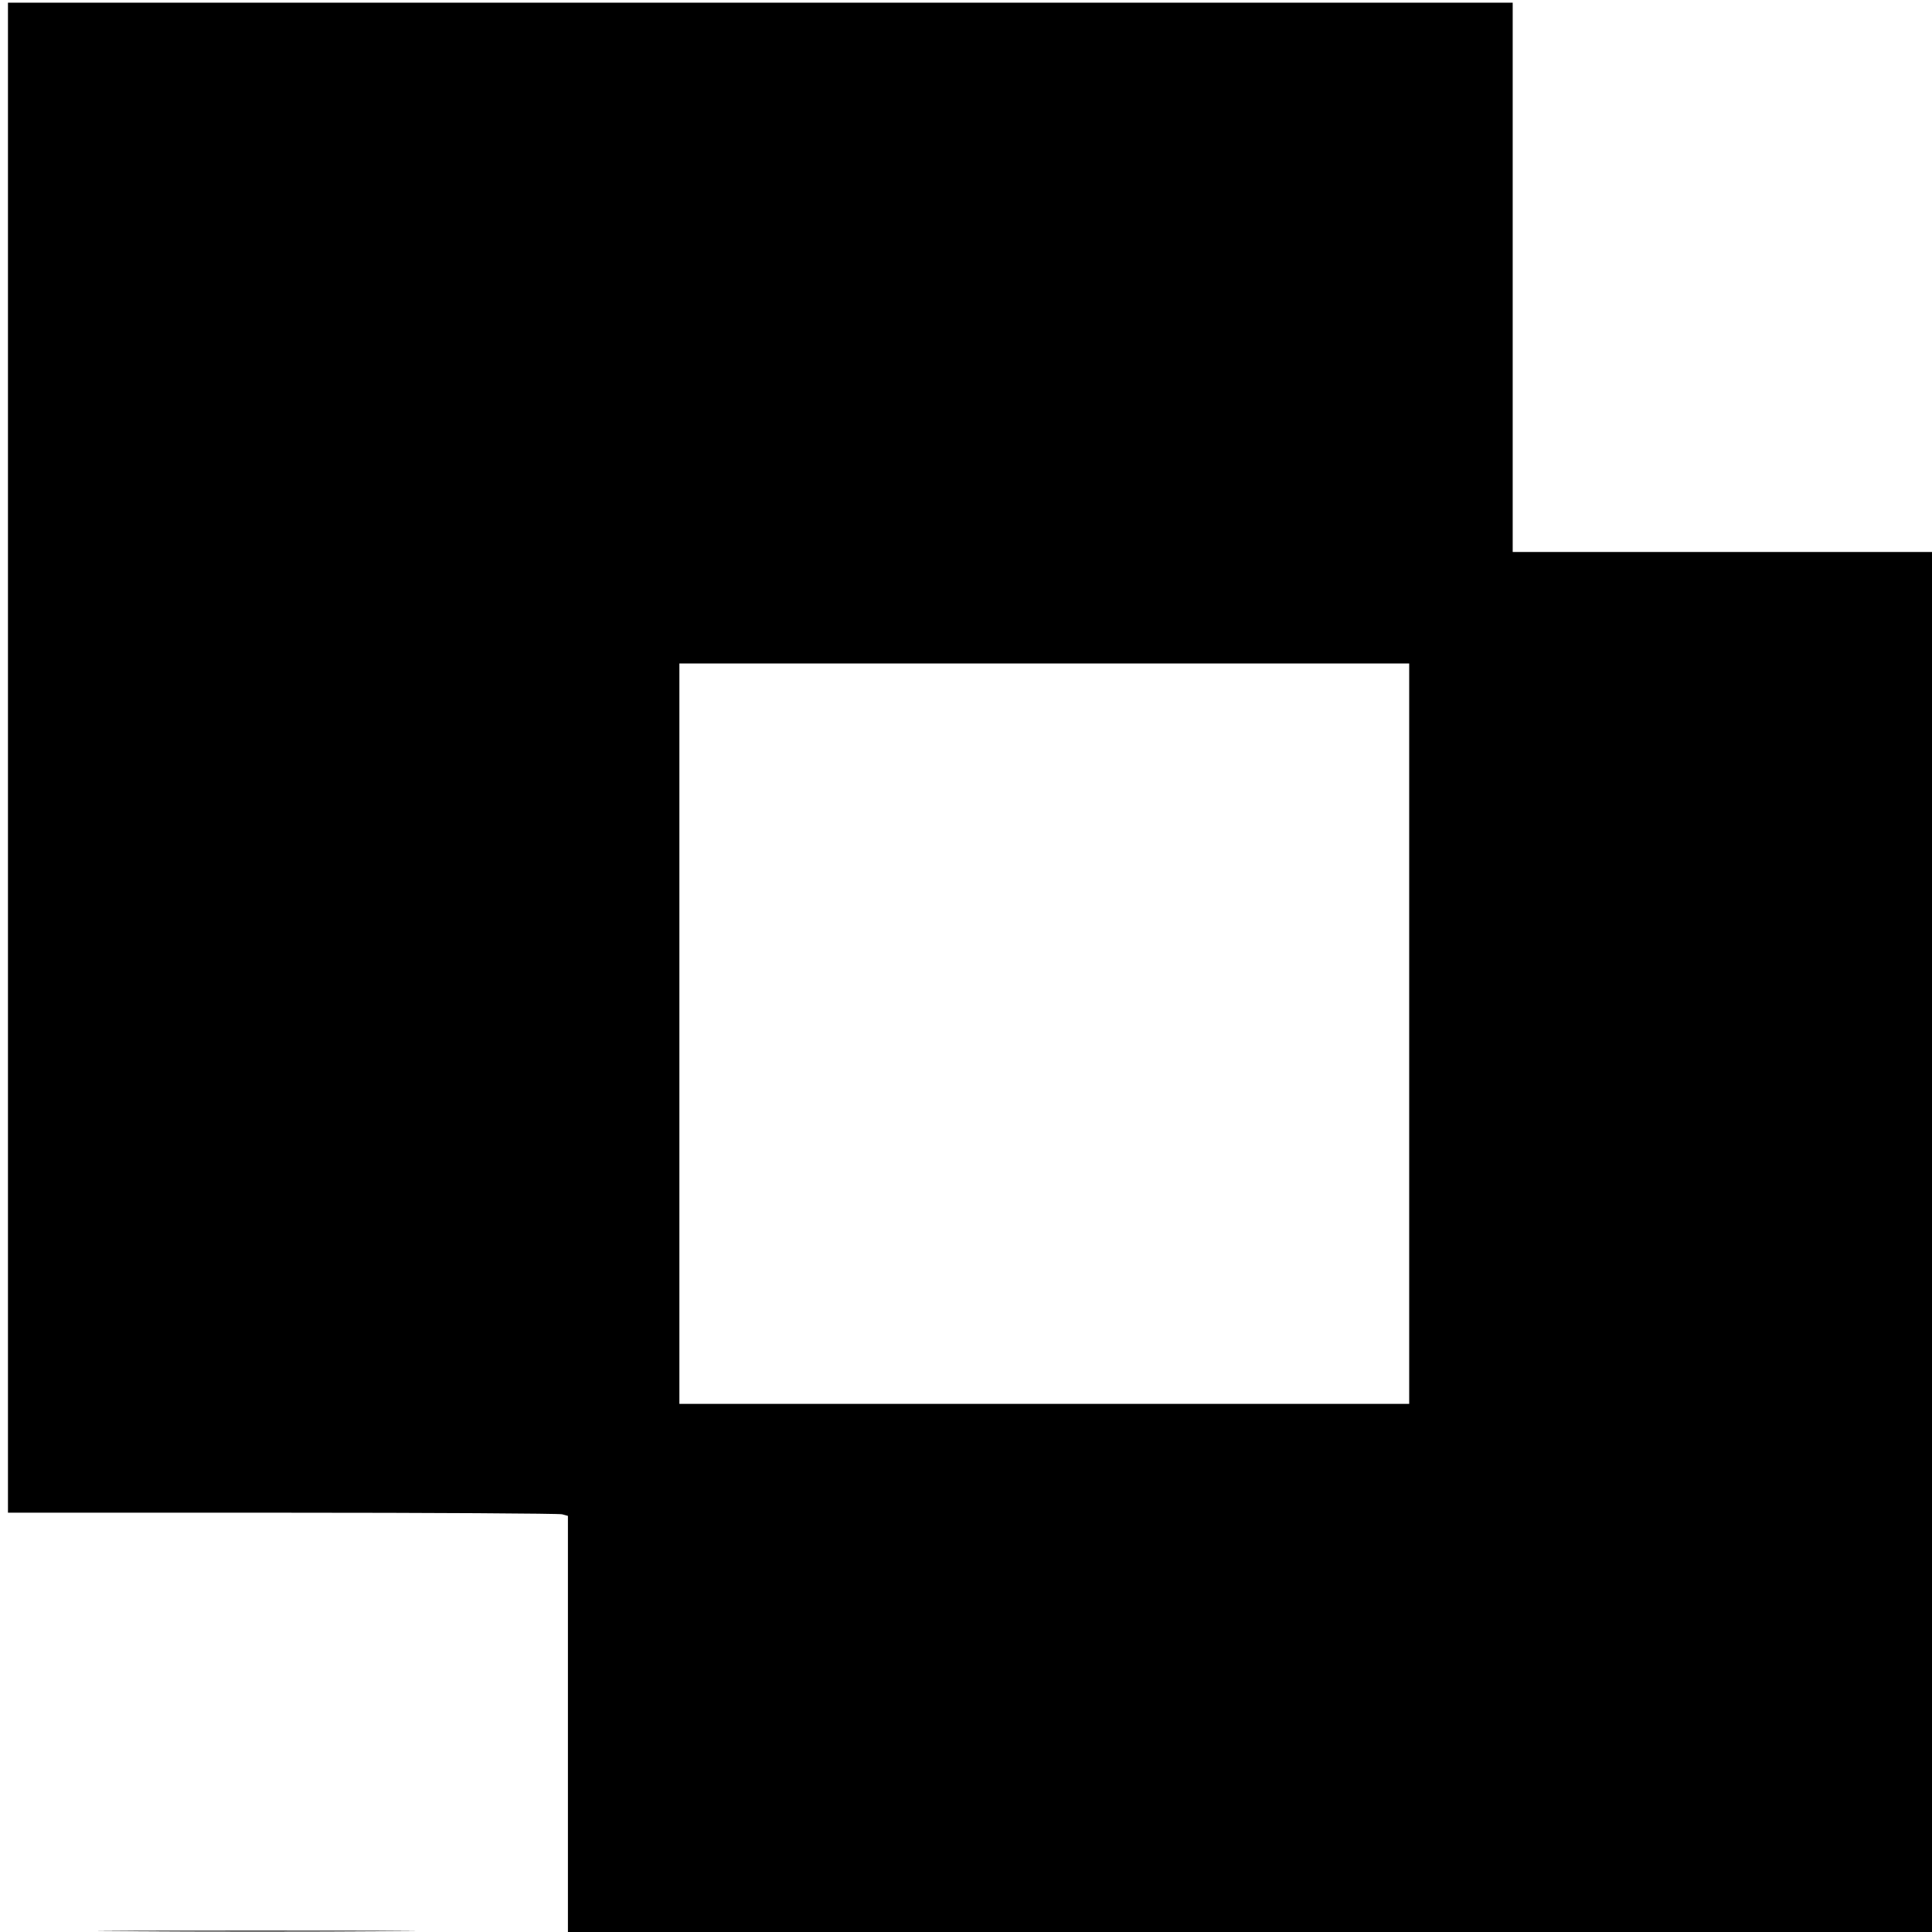
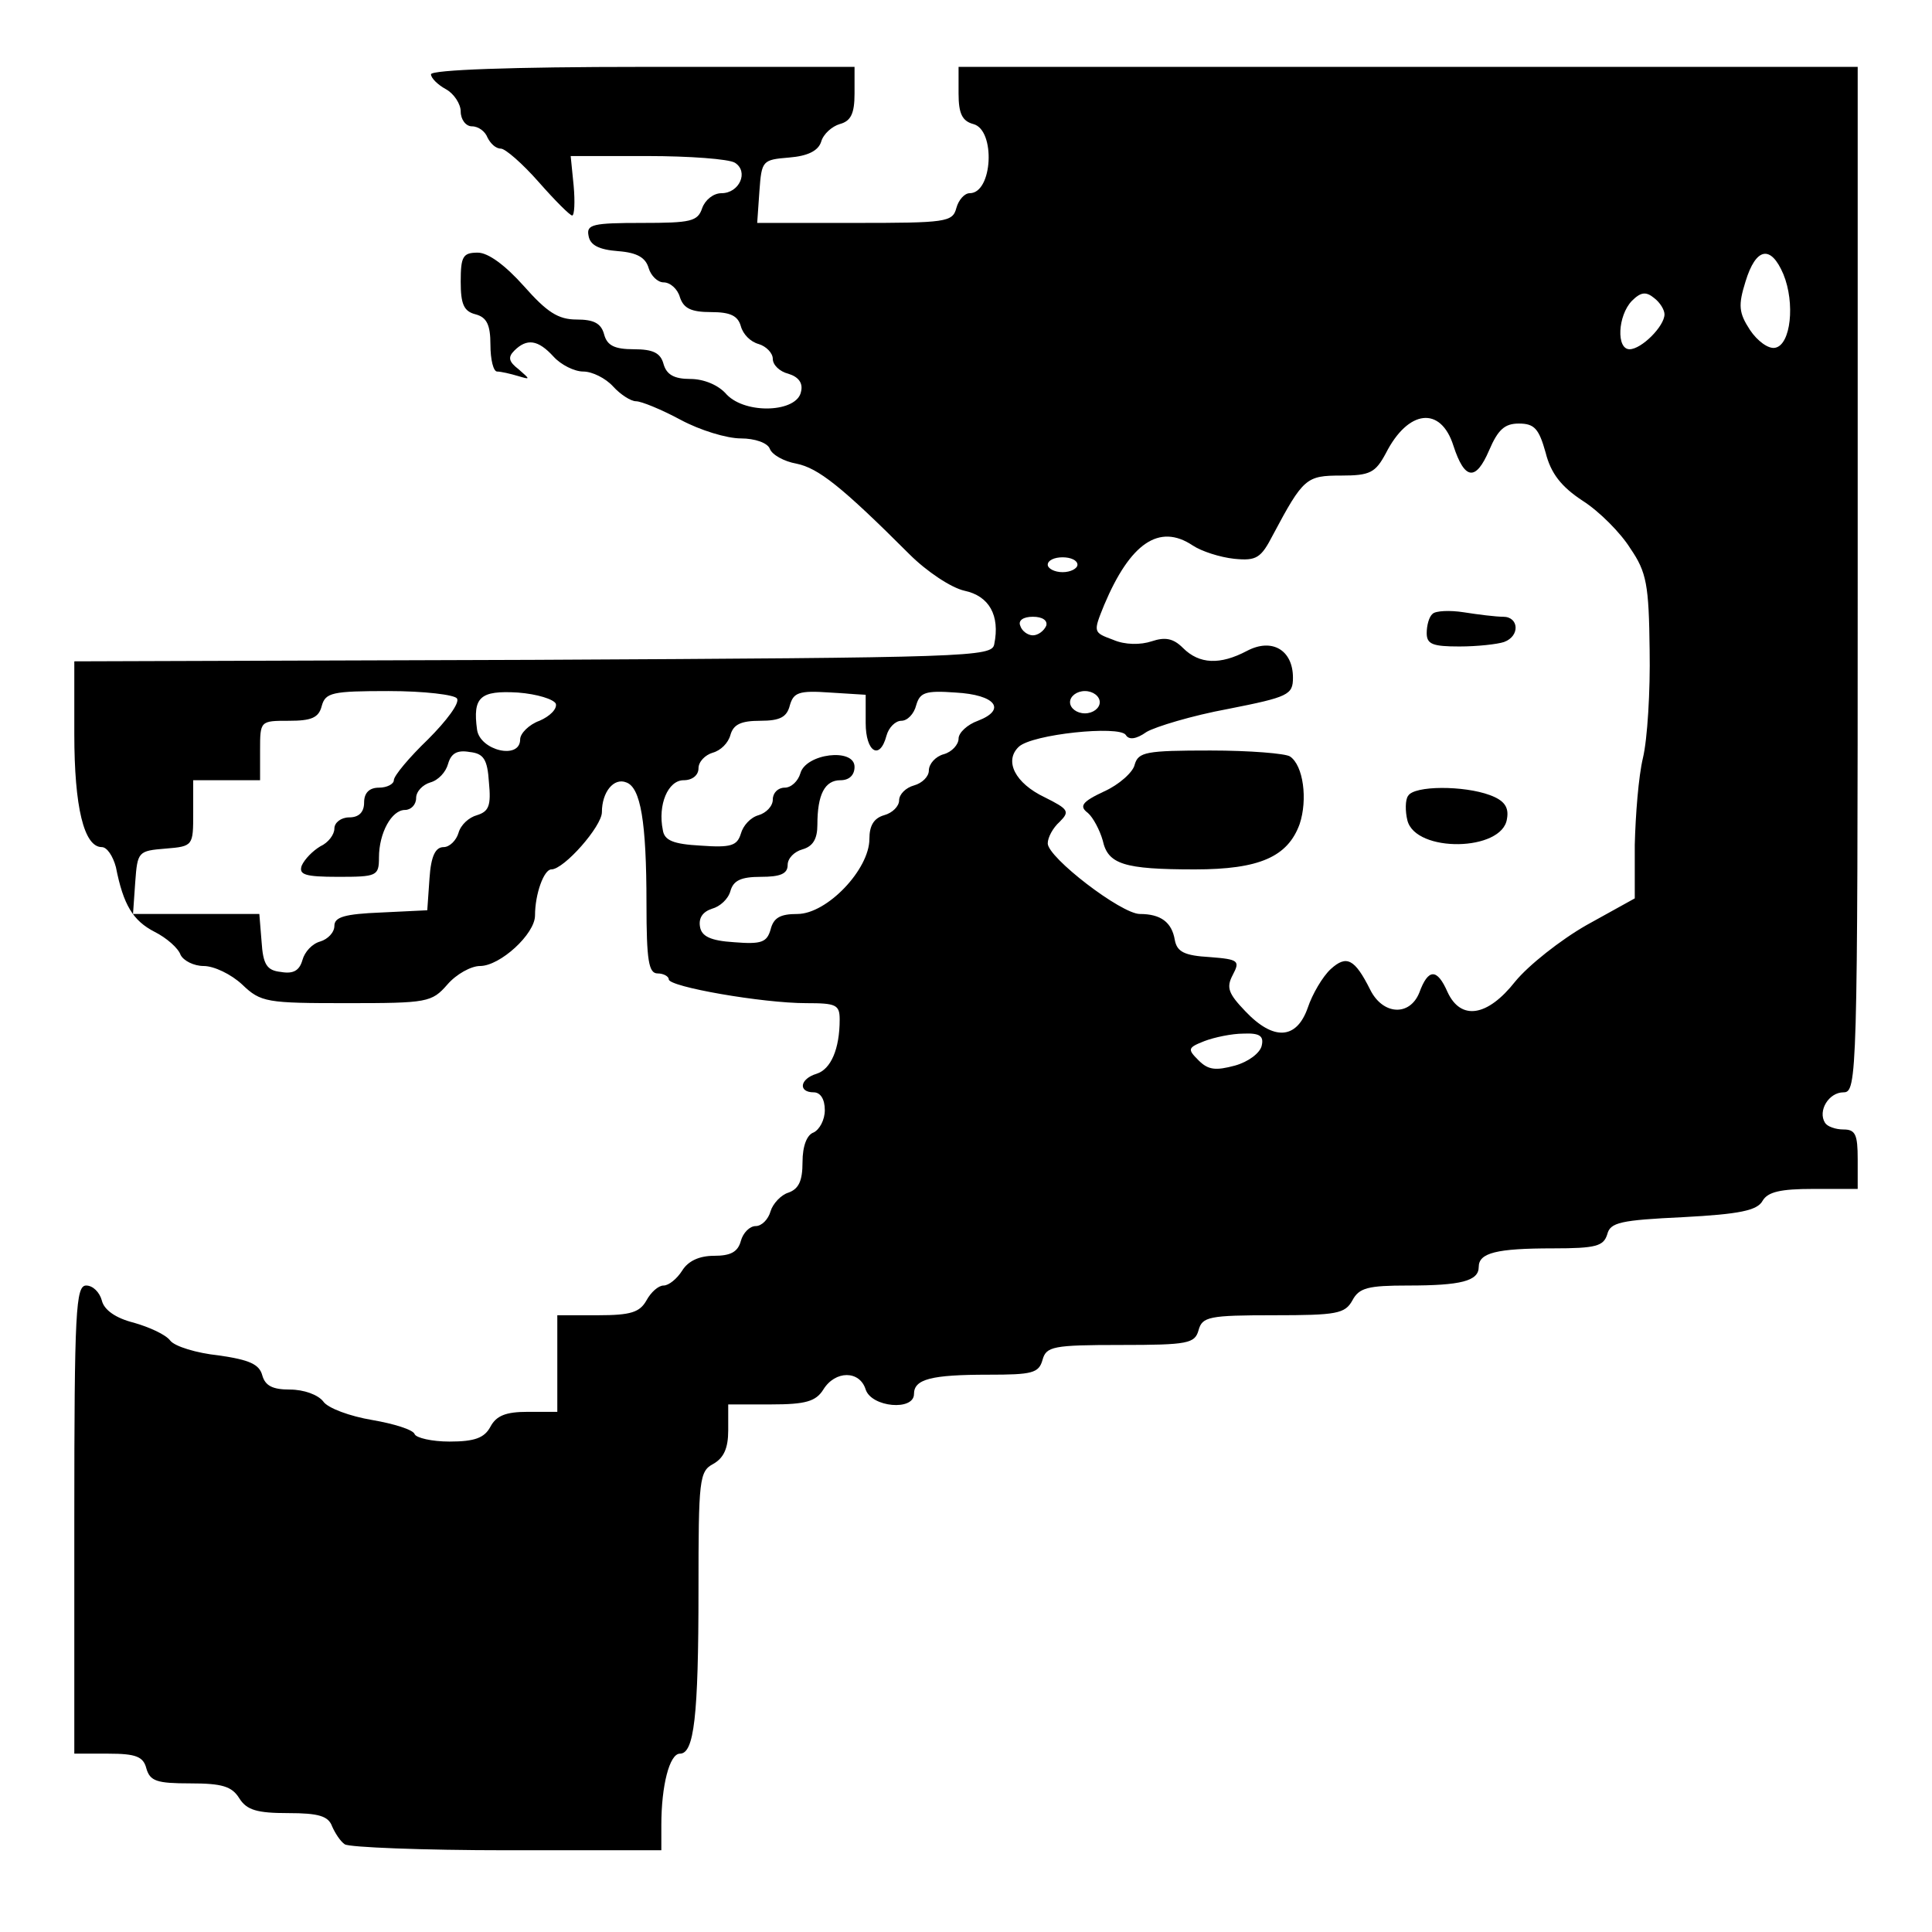
- <svg xmlns="http://www.w3.org/2000/svg" version="1.0" width="728pt" height="728pt" viewBox="0 0 728 728" preserveAspectRatio="xMidYMid meet">
-   <g transform="translate(0,728) scale(0.1,-0.1)" fill="#000000" stroke="none">
-     <path d="M30 4425 l0 -2845 1033 0 c567 0 1042 -3 1055 -6 l22 -6 0 -784 0 -784 2570 0 2570 0 0 2600 0 2600 -790 0 -790 0 0 1035 0 1035 -2835 0 -2835 0 0 -2845z m5280 -1040 l0 -1395 -1375 0 -1375 0 0 1395 0 1395 1375 0 1375 0 0 -1395z" />
-     <path d="M483 3 c269 -2 705 -2 970 0 265 1 46 2 -488 2 -533 0 -750 -1 -482 -2z" />
+ <svg xmlns="http://www.w3.org/2000/svg" version="1.0" width="260pt" height="260pt" viewBox="0 0 260 260" preserveAspectRatio="xMidYMid meet">
+   <g transform="translate(0,260) scale(0.1,-0.1)" fill="#000000" stroke="none">
+     <path d="M580 2500 c0 -5 9 -14 20 -20 11 -6 20 -20 20 -30 0 -11 7 -20 15 -20 9 0 18 -7 21 -15 4 -8 11 -15 18 -15 6 0 29 -20 51 -45 22 -25 42 -45 45 -45 3 0 4 18 2 40 l-4 40 103 0 c57 0 110 -4 118 -9 19 -12 6 -41 -18 -41 -11 0 -22 -9 -26 -20 -6 -18 -15 -20 -81 -20 -66 0 -75 -2 -72 -17 2 -13 14 -19 40 -21 26 -2 37 -9 41 -23 3 -10 12 -19 20 -19 9 0 19 -9 22 -20 5 -15 15 -20 42 -20 26 0 36 -5 40 -19 3 -11 13 -21 24 -24 10 -3 19 -12 19 -20 0 -8 9 -17 21 -20 13 -4 20 -12 17 -24 -5 -28 -74 -31 -100 -4 -11 13 -31 21 -49 21 -22 0 -32 6 -36 20 -4 15 -14 20 -40 20 -26 0 -36 5 -40 20 -4 15 -14 20 -37 20 -25 0 -40 10 -71 45 -25 28 -48 45 -62 45 -20 0 -23 -5 -23 -39 0 -30 4 -40 20 -44 15 -4 20 -14 20 -41 0 -20 4 -36 9 -36 5 0 18 -3 28 -6 17 -5 17 -5 1 9 -13 10 -15 16 -6 25 17 17 32 15 53 -8 10 -11 28 -20 40 -20 12 0 30 -9 40 -20 10 -11 24 -20 31 -20 7 0 34 -11 60 -25 26 -14 62 -25 81 -25 19 0 36 -6 39 -14 3 -8 19 -17 36 -20 29 -6 60 -30 152 -122 23 -23 56 -45 74 -49 33 -7 48 -33 40 -72 -3 -17 -32 -18 -621 -21 l-617 -2 0 -98 c0 -98 13 -152 37 -152 7 0 15 -12 19 -27 10 -51 23 -72 52 -87 16 -8 32 -22 35 -31 4 -8 18 -15 31 -15 14 0 37 -11 52 -25 25 -24 33 -25 141 -25 108 0 114 1 135 25 12 14 32 25 44 25 27 0 74 43 74 68 0 29 12 62 22 62 17 0 68 58 68 77 0 27 16 47 33 40 19 -7 27 -52 27 -163 0 -77 3 -94 15 -94 8 0 15 -4 15 -8 0 -10 126 -32 185 -32 40 0 45 -2 45 -22 0 -40 -12 -67 -31 -73 -23 -7 -25 -25 -4 -25 9 0 15 -9 15 -24 0 -13 -7 -26 -15 -30 -9 -3 -15 -18 -15 -40 0 -25 -5 -36 -19 -41 -10 -3 -21 -15 -24 -25 -3 -11 -12 -20 -20 -20 -8 0 -17 -9 -20 -20 -4 -15 -14 -20 -36 -20 -20 0 -35 -7 -43 -20 -7 -11 -18 -20 -25 -20 -7 0 -17 -9 -23 -20 -9 -16 -21 -20 -65 -20 l-55 0 0 -65 0 -65 -40 0 c-29 0 -42 -5 -50 -20 -8 -15 -21 -20 -55 -20 -24 0 -45 5 -47 10 -2 6 -28 14 -57 19 -30 5 -60 16 -66 25 -7 9 -26 16 -45 16 -23 0 -33 5 -37 19 -4 15 -17 21 -59 27 -29 3 -59 12 -65 20 -6 8 -28 18 -49 24 -24 6 -40 17 -43 30 -3 11 -12 20 -21 20 -14 0 -16 -33 -16 -315 l0 -315 46 0 c37 0 47 -4 51 -20 5 -17 14 -20 59 -20 43 0 56 -4 66 -20 10 -16 24 -20 66 -20 41 0 54 -4 59 -18 4 -9 11 -20 17 -24 6 -4 104 -8 219 -8 l207 0 0 34 c0 53 11 96 25 96 19 0 25 49 25 221 0 148 1 159 20 169 14 8 20 21 20 45 l0 35 58 0 c46 0 60 4 70 20 16 26 49 26 57 0 8 -24 65 -29 65 -6 0 20 23 26 100 26 59 0 68 2 73 20 5 18 14 20 105 20 91 0 100 2 105 20 5 18 14 20 101 20 85 0 96 2 106 20 9 17 21 20 75 20 71 0 95 6 95 25 0 19 24 25 100 25 58 0 68 3 73 19 4 16 18 19 102 23 76 4 100 9 107 22 7 12 24 16 68 16 l60 0 0 40 c0 33 -3 40 -19 40 -11 0 -22 4 -25 9 -10 16 5 41 25 41 18 0 19 20 19 690 l0 690 -605 0 -605 0 0 -36 c0 -27 5 -37 20 -41 30 -8 26 -93 -5 -93 -7 0 -15 -9 -18 -20 -5 -19 -14 -20 -137 -20 l-131 0 3 43 c3 41 4 42 40 45 25 2 39 9 43 21 3 11 15 21 25 24 15 4 20 14 20 41 l0 36 -285 0 c-176 0 -285 -4 -285 -10z m1820 -269 c16 -39 10 -95 -11 -99 -9 -2 -24 9 -34 24 -15 23 -16 33 -6 65 14 46 34 50 51 10z m-160 -54 c0 -16 -31 -47 -47 -47 -18 0 -16 45 3 65 12 12 19 13 30 4 8 -6 14 -16 14 -22z m-284 -177 c15 -46 30 -48 48 -6 12 28 21 36 40 36 21 0 27 -7 36 -39 7 -28 21 -46 50 -65 22 -14 51 -43 64 -64 22 -32 25 -49 26 -137 1 -55 -3 -120 -9 -145 -6 -25 -10 -77 -11 -117 l0 -72 -65 -36 c-35 -20 -78 -54 -96 -76 -37 -47 -73 -53 -91 -14 -14 32 -26 32 -38 -1 -13 -32 -49 -30 -66 4 -21 42 -32 47 -53 28 -11 -10 -25 -34 -31 -52 -15 -43 -46 -45 -84 -5 -23 24 -26 32 -17 49 10 19 8 21 -31 24 -34 2 -44 7 -47 23 -4 24 -19 35 -47 35 -25 0 -124 76 -124 95 0 8 7 21 16 29 14 14 12 17 -20 33 -40 19 -55 49 -35 68 18 17 135 29 144 16 4 -7 14 -6 28 4 12 7 61 22 110 31 81 16 87 19 87 42 0 37 -28 54 -62 36 -36 -19 -64 -18 -86 4 -13 13 -24 15 -42 9 -15 -5 -36 -5 -52 2 -27 10 -27 10 -12 47 35 83 74 110 119 80 12 -8 37 -16 56 -18 30 -3 36 1 52 32 41 77 45 80 92 80 39 0 46 4 60 30 30 59 74 64 91 10z m-506 -160 c0 -5 -9 -10 -20 -10 -11 0 -20 5 -20 10 0 6 9 10 20 10 11 0 20 -4 20 -10z m-42 -82 c-3 -7 -11 -13 -18 -13 -7 0 -15 6 -17 13 -3 7 4 12 17 12 13 0 20 -5 18 -12z m-793 -98 c4 -6 -14 -30 -39 -55 -25 -24 -46 -49 -46 -55 0 -5 -9 -10 -20 -10 -13 0 -20 -7 -20 -20 0 -13 -7 -20 -20 -20 -11 0 -20 -7 -20 -15 0 -8 -8 -19 -19 -24 -10 -6 -21 -17 -25 -26 -4 -12 4 -15 49 -15 52 0 55 1 55 26 0 33 17 64 35 64 8 0 15 7 15 16 0 9 9 18 19 21 11 3 21 14 24 25 4 14 12 19 29 16 19 -2 24 -10 26 -41 3 -31 0 -39 -16 -44 -11 -3 -22 -13 -25 -24 -3 -10 -12 -19 -20 -19 -11 0 -17 -12 -19 -42 l-3 -43 -62 -3 c-49 -2 -63 -6 -63 -18 0 -9 -9 -18 -19 -21 -11 -3 -21 -14 -24 -25 -4 -14 -12 -19 -29 -16 -19 2 -24 10 -26 41 l-3 37 -85 0 -85 0 3 43 c3 41 4 42 41 45 37 3 37 4 37 48 l0 44 45 0 45 0 0 40 c0 40 0 40 39 40 30 0 40 4 44 20 5 18 14 20 90 20 48 0 89 -5 92 -10z m133 -7 c2 -7 -8 -17 -22 -23 -14 -5 -26 -17 -26 -25 0 -28 -54 -15 -58 13 -6 44 4 53 55 50 26 -2 48 -9 51 -15z m417 -26 c0 -39 19 -51 28 -17 3 11 12 20 20 20 8 0 17 9 20 21 5 17 12 20 53 17 54 -3 69 -23 30 -38 -14 -5 -26 -16 -26 -24 0 -8 -9 -18 -20 -21 -11 -3 -20 -13 -20 -22 0 -8 -9 -17 -20 -20 -11 -3 -20 -12 -20 -20 0 -8 -9 -17 -20 -20 -14 -4 -20 -14 -20 -32 0 -41 -57 -101 -97 -101 -23 0 -32 -5 -36 -21 -5 -17 -12 -20 -49 -17 -32 2 -44 8 -46 21 -2 12 4 20 16 24 11 3 22 13 25 24 4 14 14 19 41 19 26 0 36 4 36 16 0 9 9 18 20 21 14 4 20 14 20 33 0 41 10 60 31 60 12 0 19 7 19 18 0 26 -66 18 -73 -9 -3 -10 -12 -19 -21 -19 -9 0 -16 -7 -16 -16 0 -9 -9 -18 -19 -21 -11 -3 -21 -14 -24 -25 -5 -16 -13 -19 -54 -16 -37 2 -49 7 -51 21 -7 34 7 67 28 67 12 0 20 7 20 16 0 9 9 18 19 21 11 3 21 13 24 24 4 14 14 19 40 19 27 0 36 5 40 21 5 17 12 20 54 17 l48 -3 0 -38z m315 28 c0 -8 -9 -15 -20 -15 -11 0 -20 7 -20 15 0 8 9 15 20 15 11 0 20 -7 20 -15z m218 -462 c-2 -10 -18 -22 -36 -27 -26 -7 -36 -6 -49 7 -15 15 -15 17 8 26 13 5 37 10 52 10 22 1 28 -3 25 -16z" />
+     <path d="M1928 1774 c-5 -4 -8 -16 -8 -26 0 -15 8 -18 44 -18 24 0 51 3 60 6 22 8 20 34 -1 34 -10 0 -34 3 -53 6 -19 3 -38 2 -42 -2z" />
+     <path d="M1527 1571 c-2 -10 -21 -27 -41 -36 -30 -14 -34 -20 -22 -29 7 -6 16 -23 20 -37 7 -32 28 -39 124 -39 87 0 125 17 141 61 11 33 5 79 -13 91 -6 4 -54 8 -107 8 -87 0 -97 -2 -102 -19z" />
+     <path d="M1895 1529 c-4 -5 -4 -21 -1 -33 11 -44 128 -42 134 2 3 16 -4 25 -23 32 -35 13 -102 13 -110 -1z" />
  </g>
</svg>
